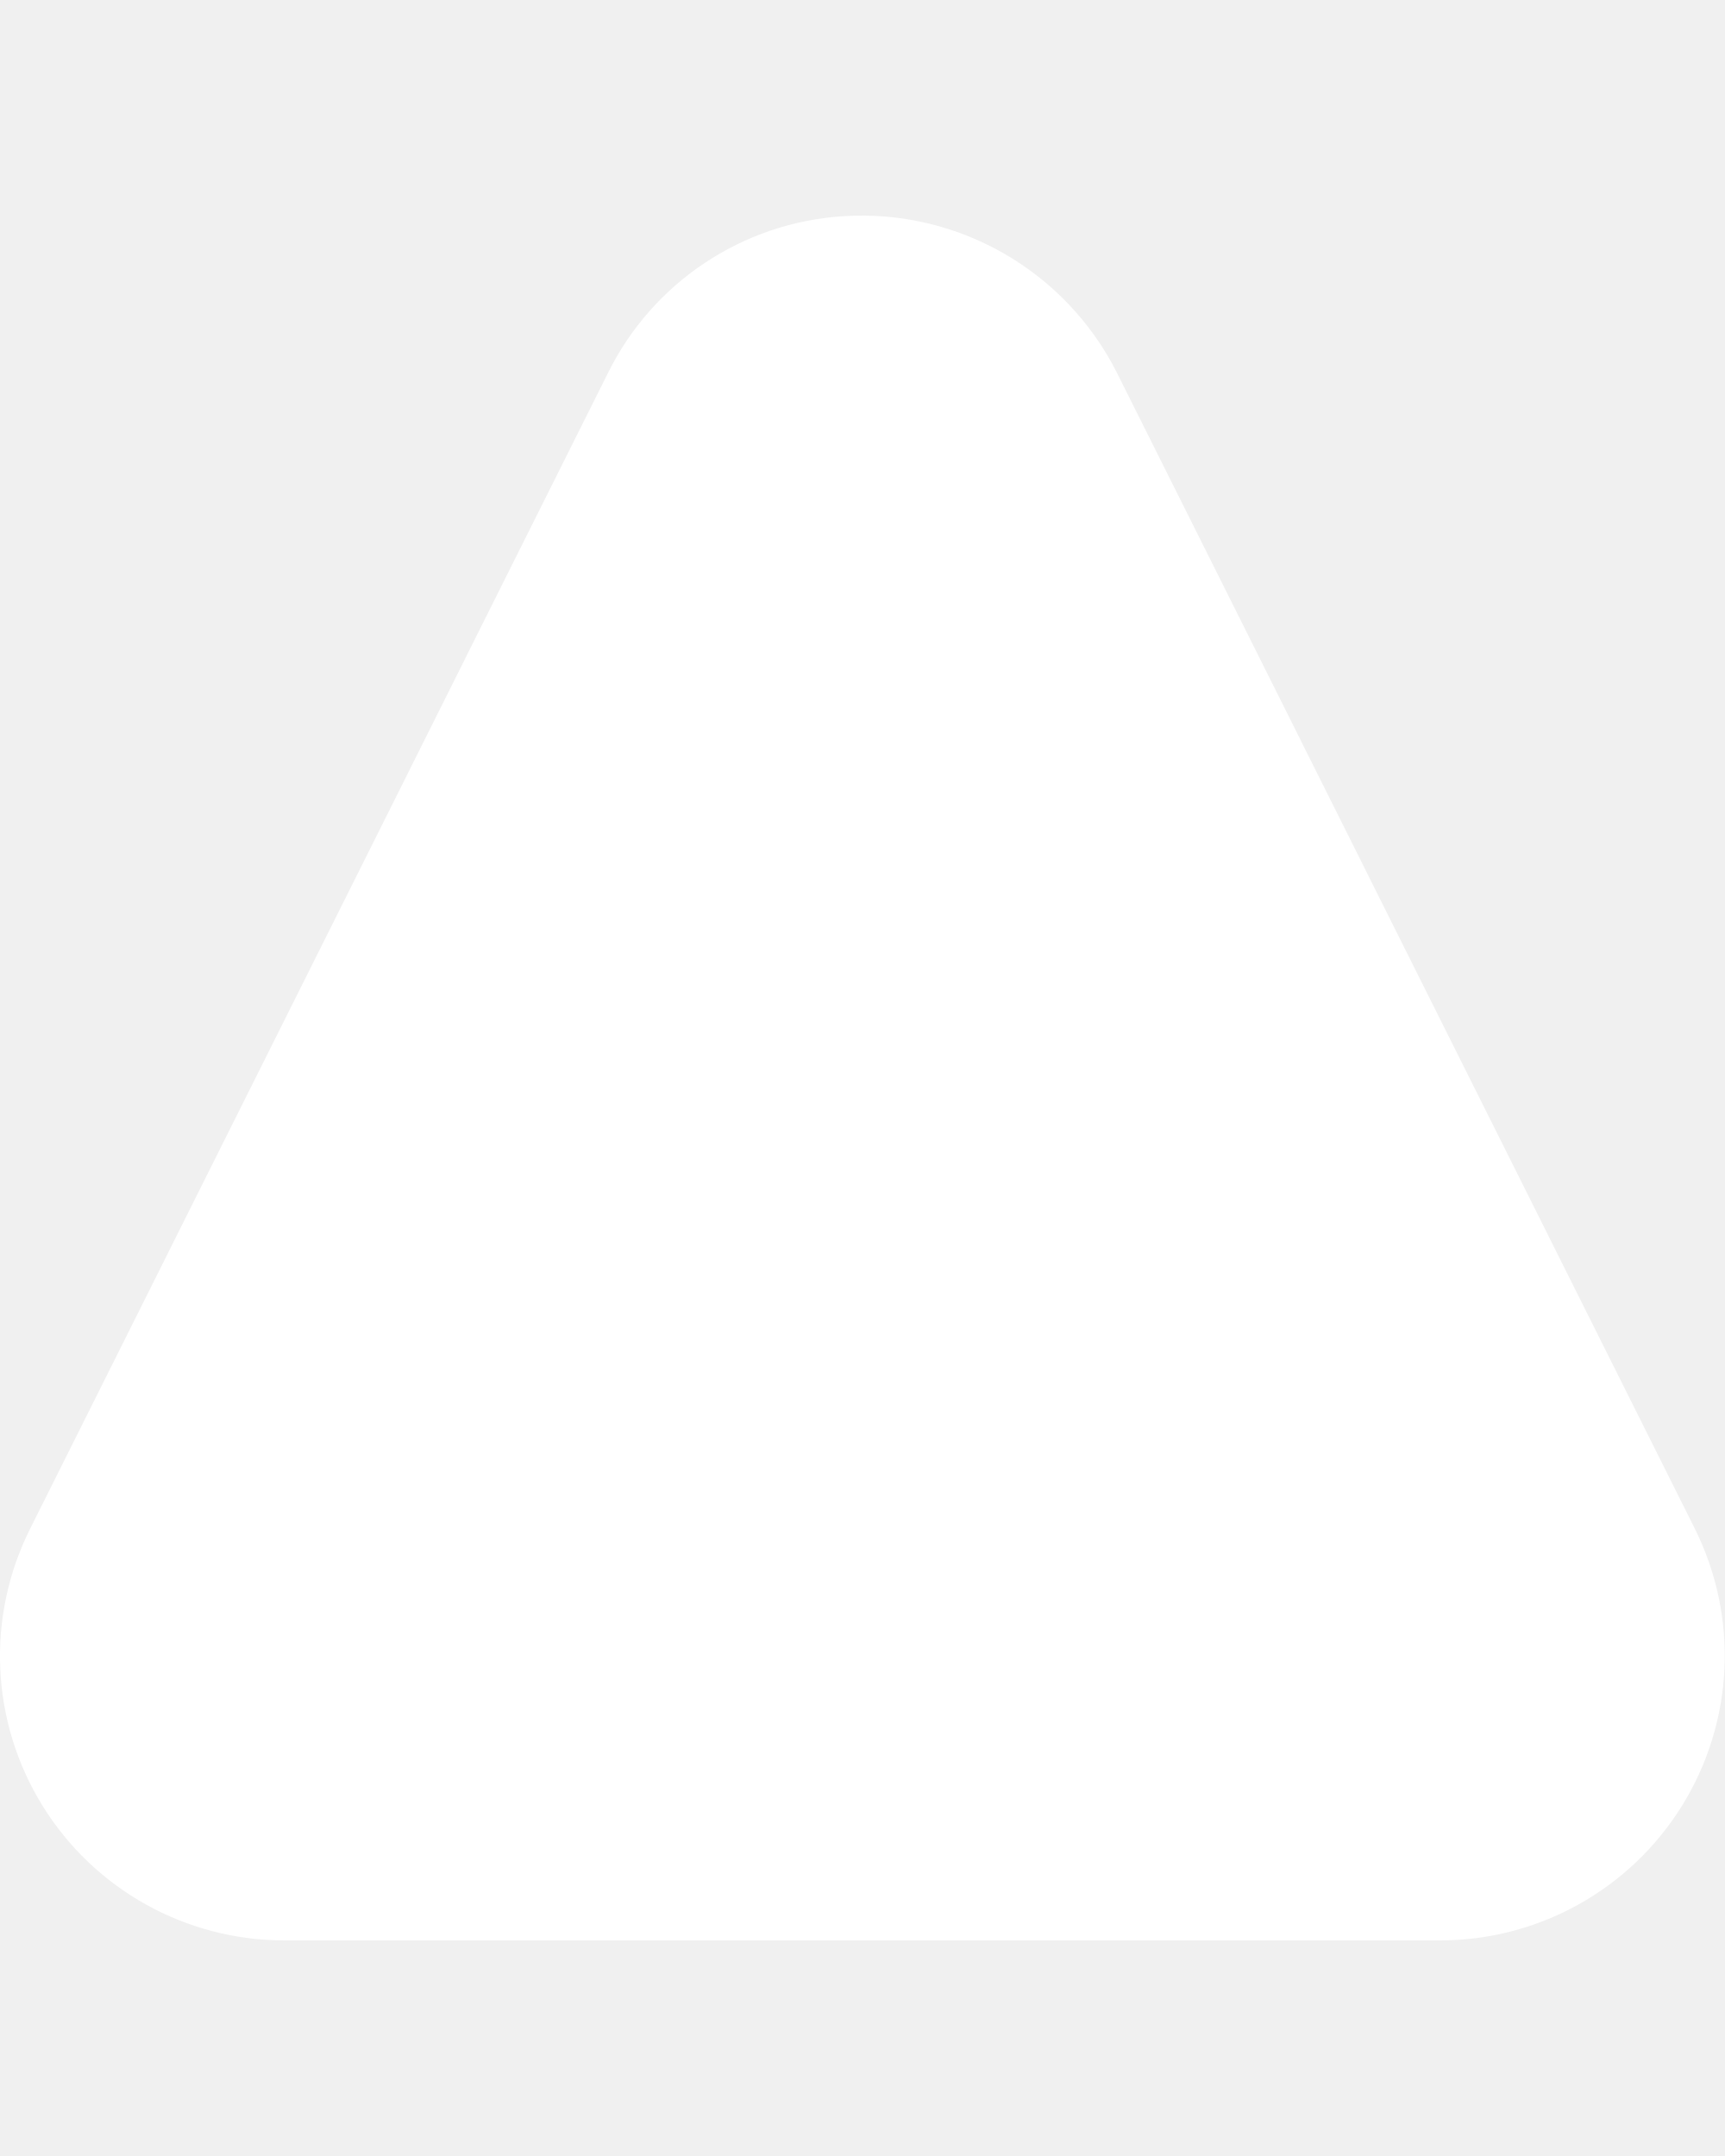
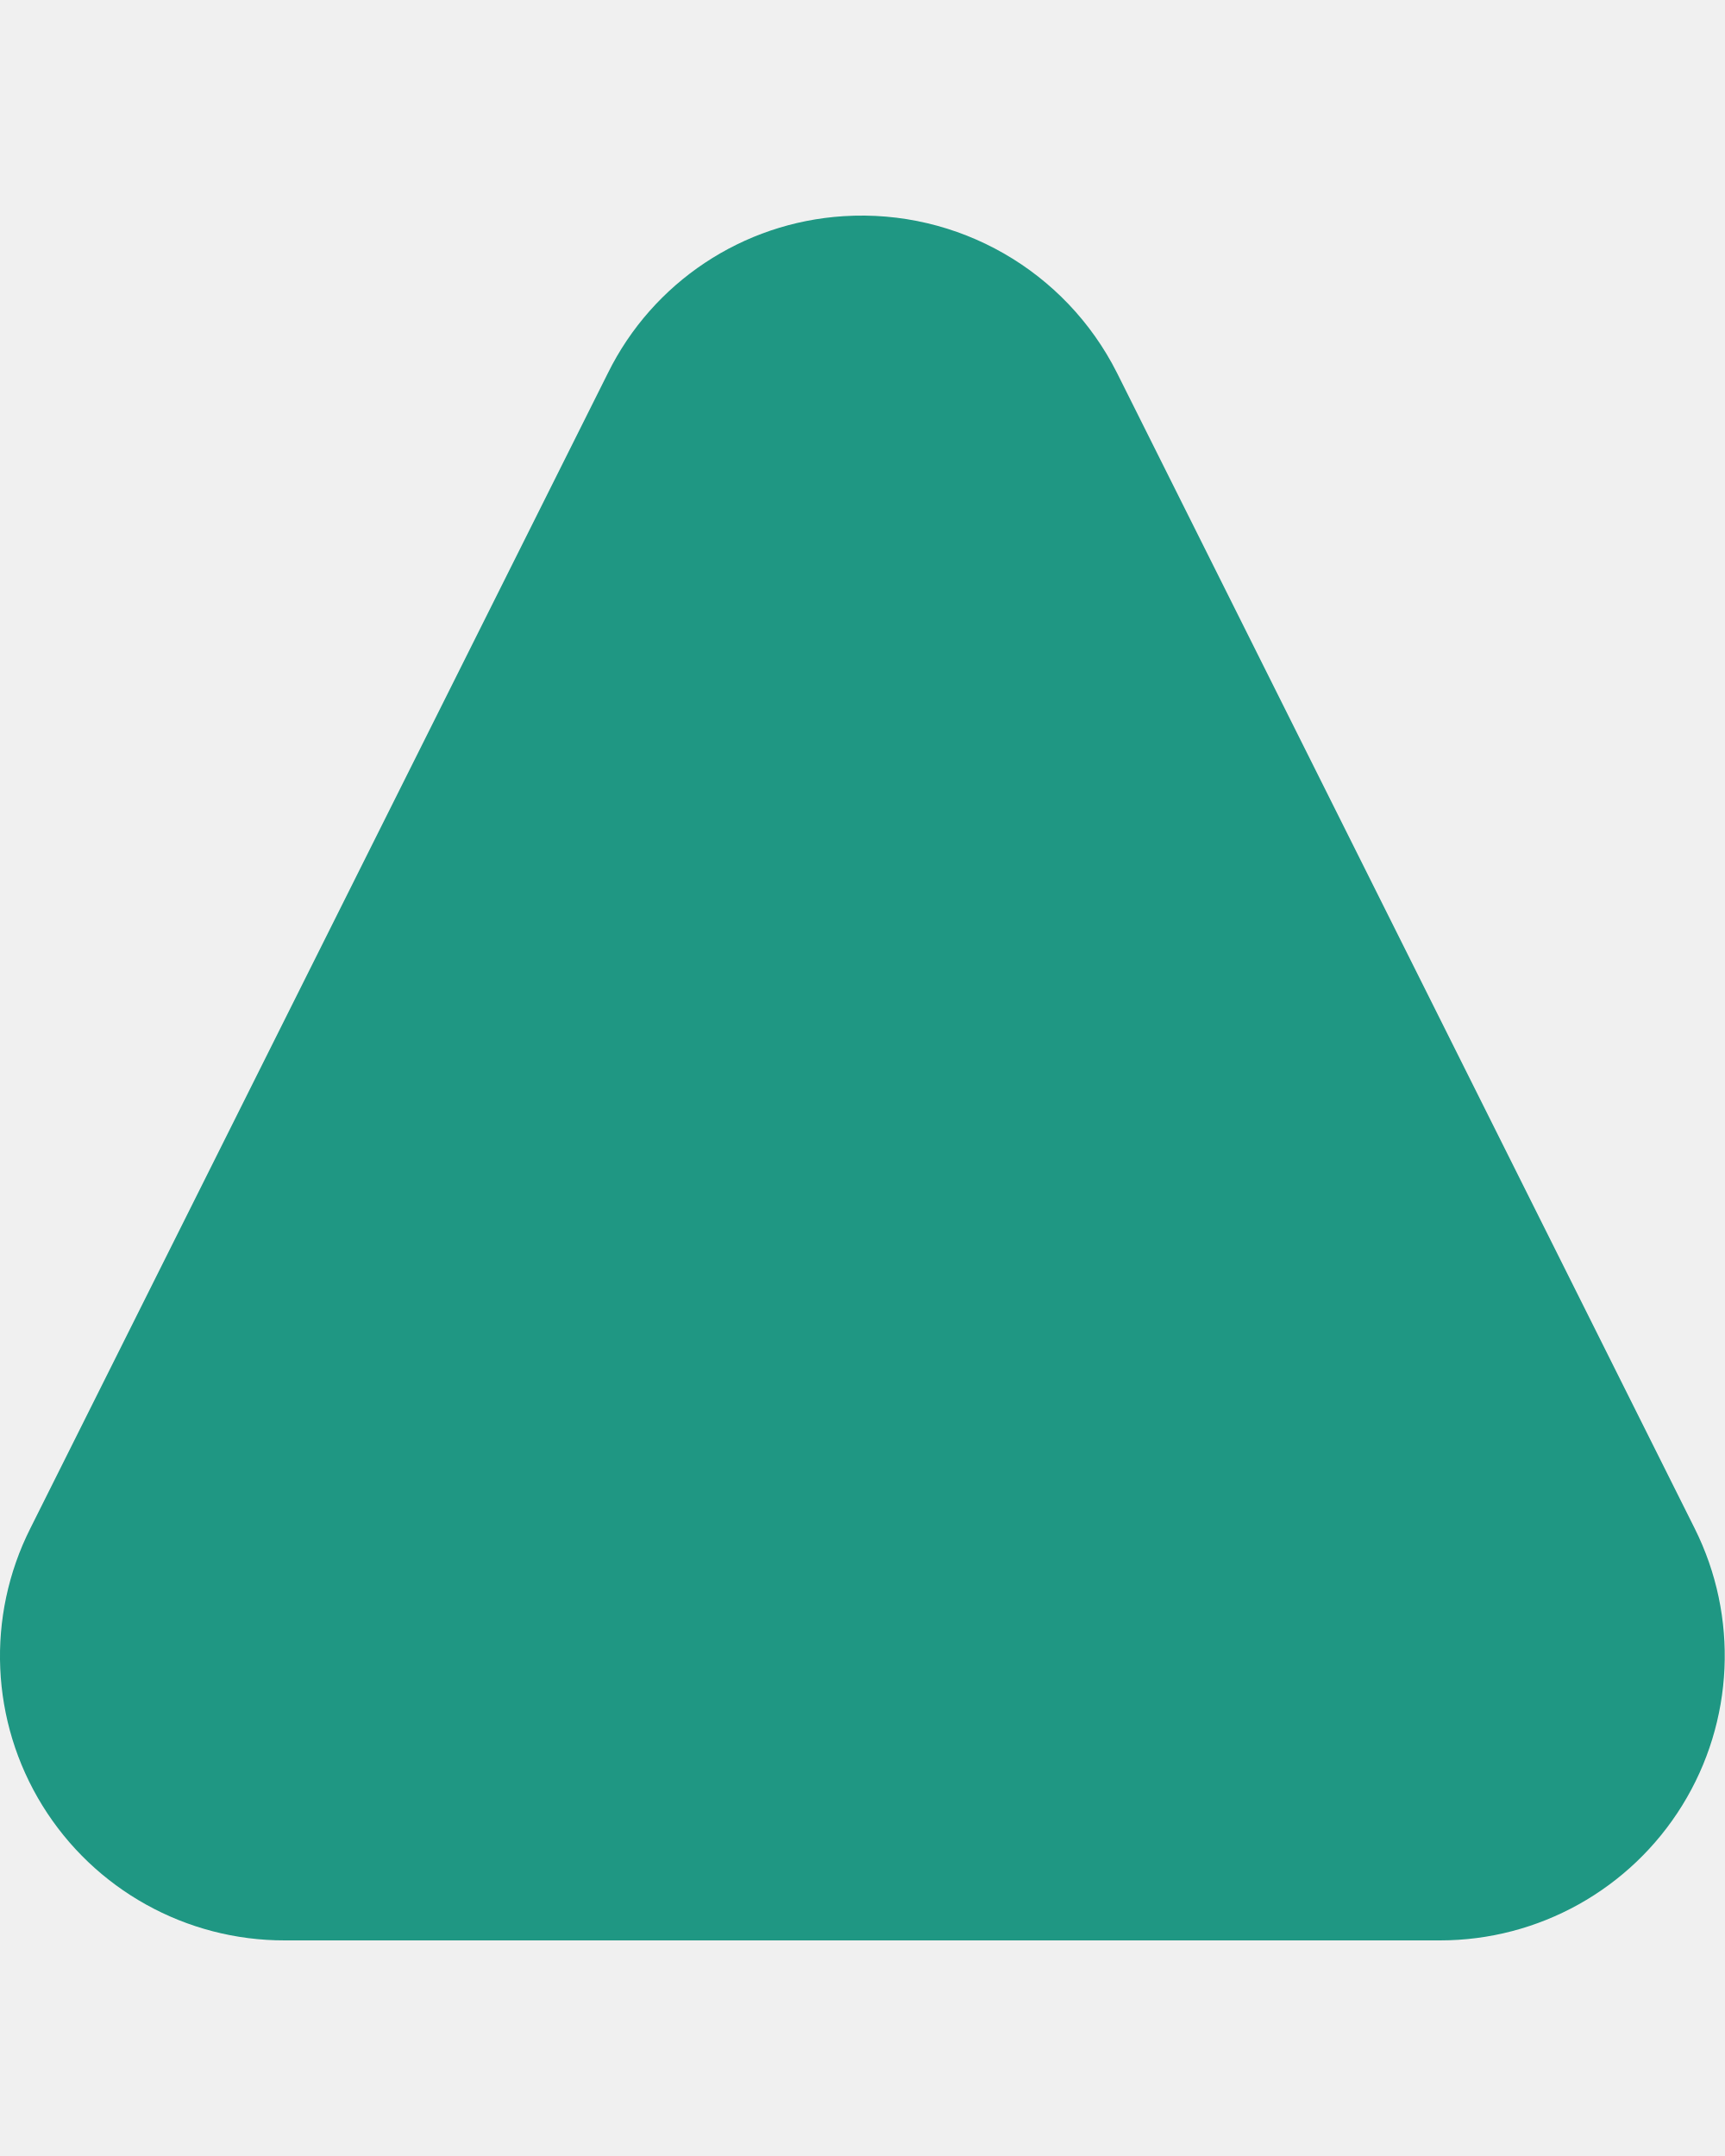
<svg xmlns="http://www.w3.org/2000/svg" viewBox="0 0 24 24" width="12" height="15">
  <g id="Capa_13" data-name="Capa 13">
-     <path d="M20.036,24H3.964A3.955,3.955,0,0,1,.422,18.267L8.459,2.189A3.932,3.932,0,0,1,11.736.008a3.977,3.977,0,0,1,3.805,2.181l8.037,16.078A3.961,3.961,0,0,1,20.036,24" fill="#fff" />
+     <path d="M20.036,24H3.964A3.955,3.955,0,0,1,.422,18.267L8.459,2.189A3.932,3.932,0,0,1,11.736.008a3.977,3.977,0,0,1,3.805,2.181l8.037,16.078A3.961,3.961,0,0,1,20.036,24" fill="#1f9783" />
  </g>
</svg>
